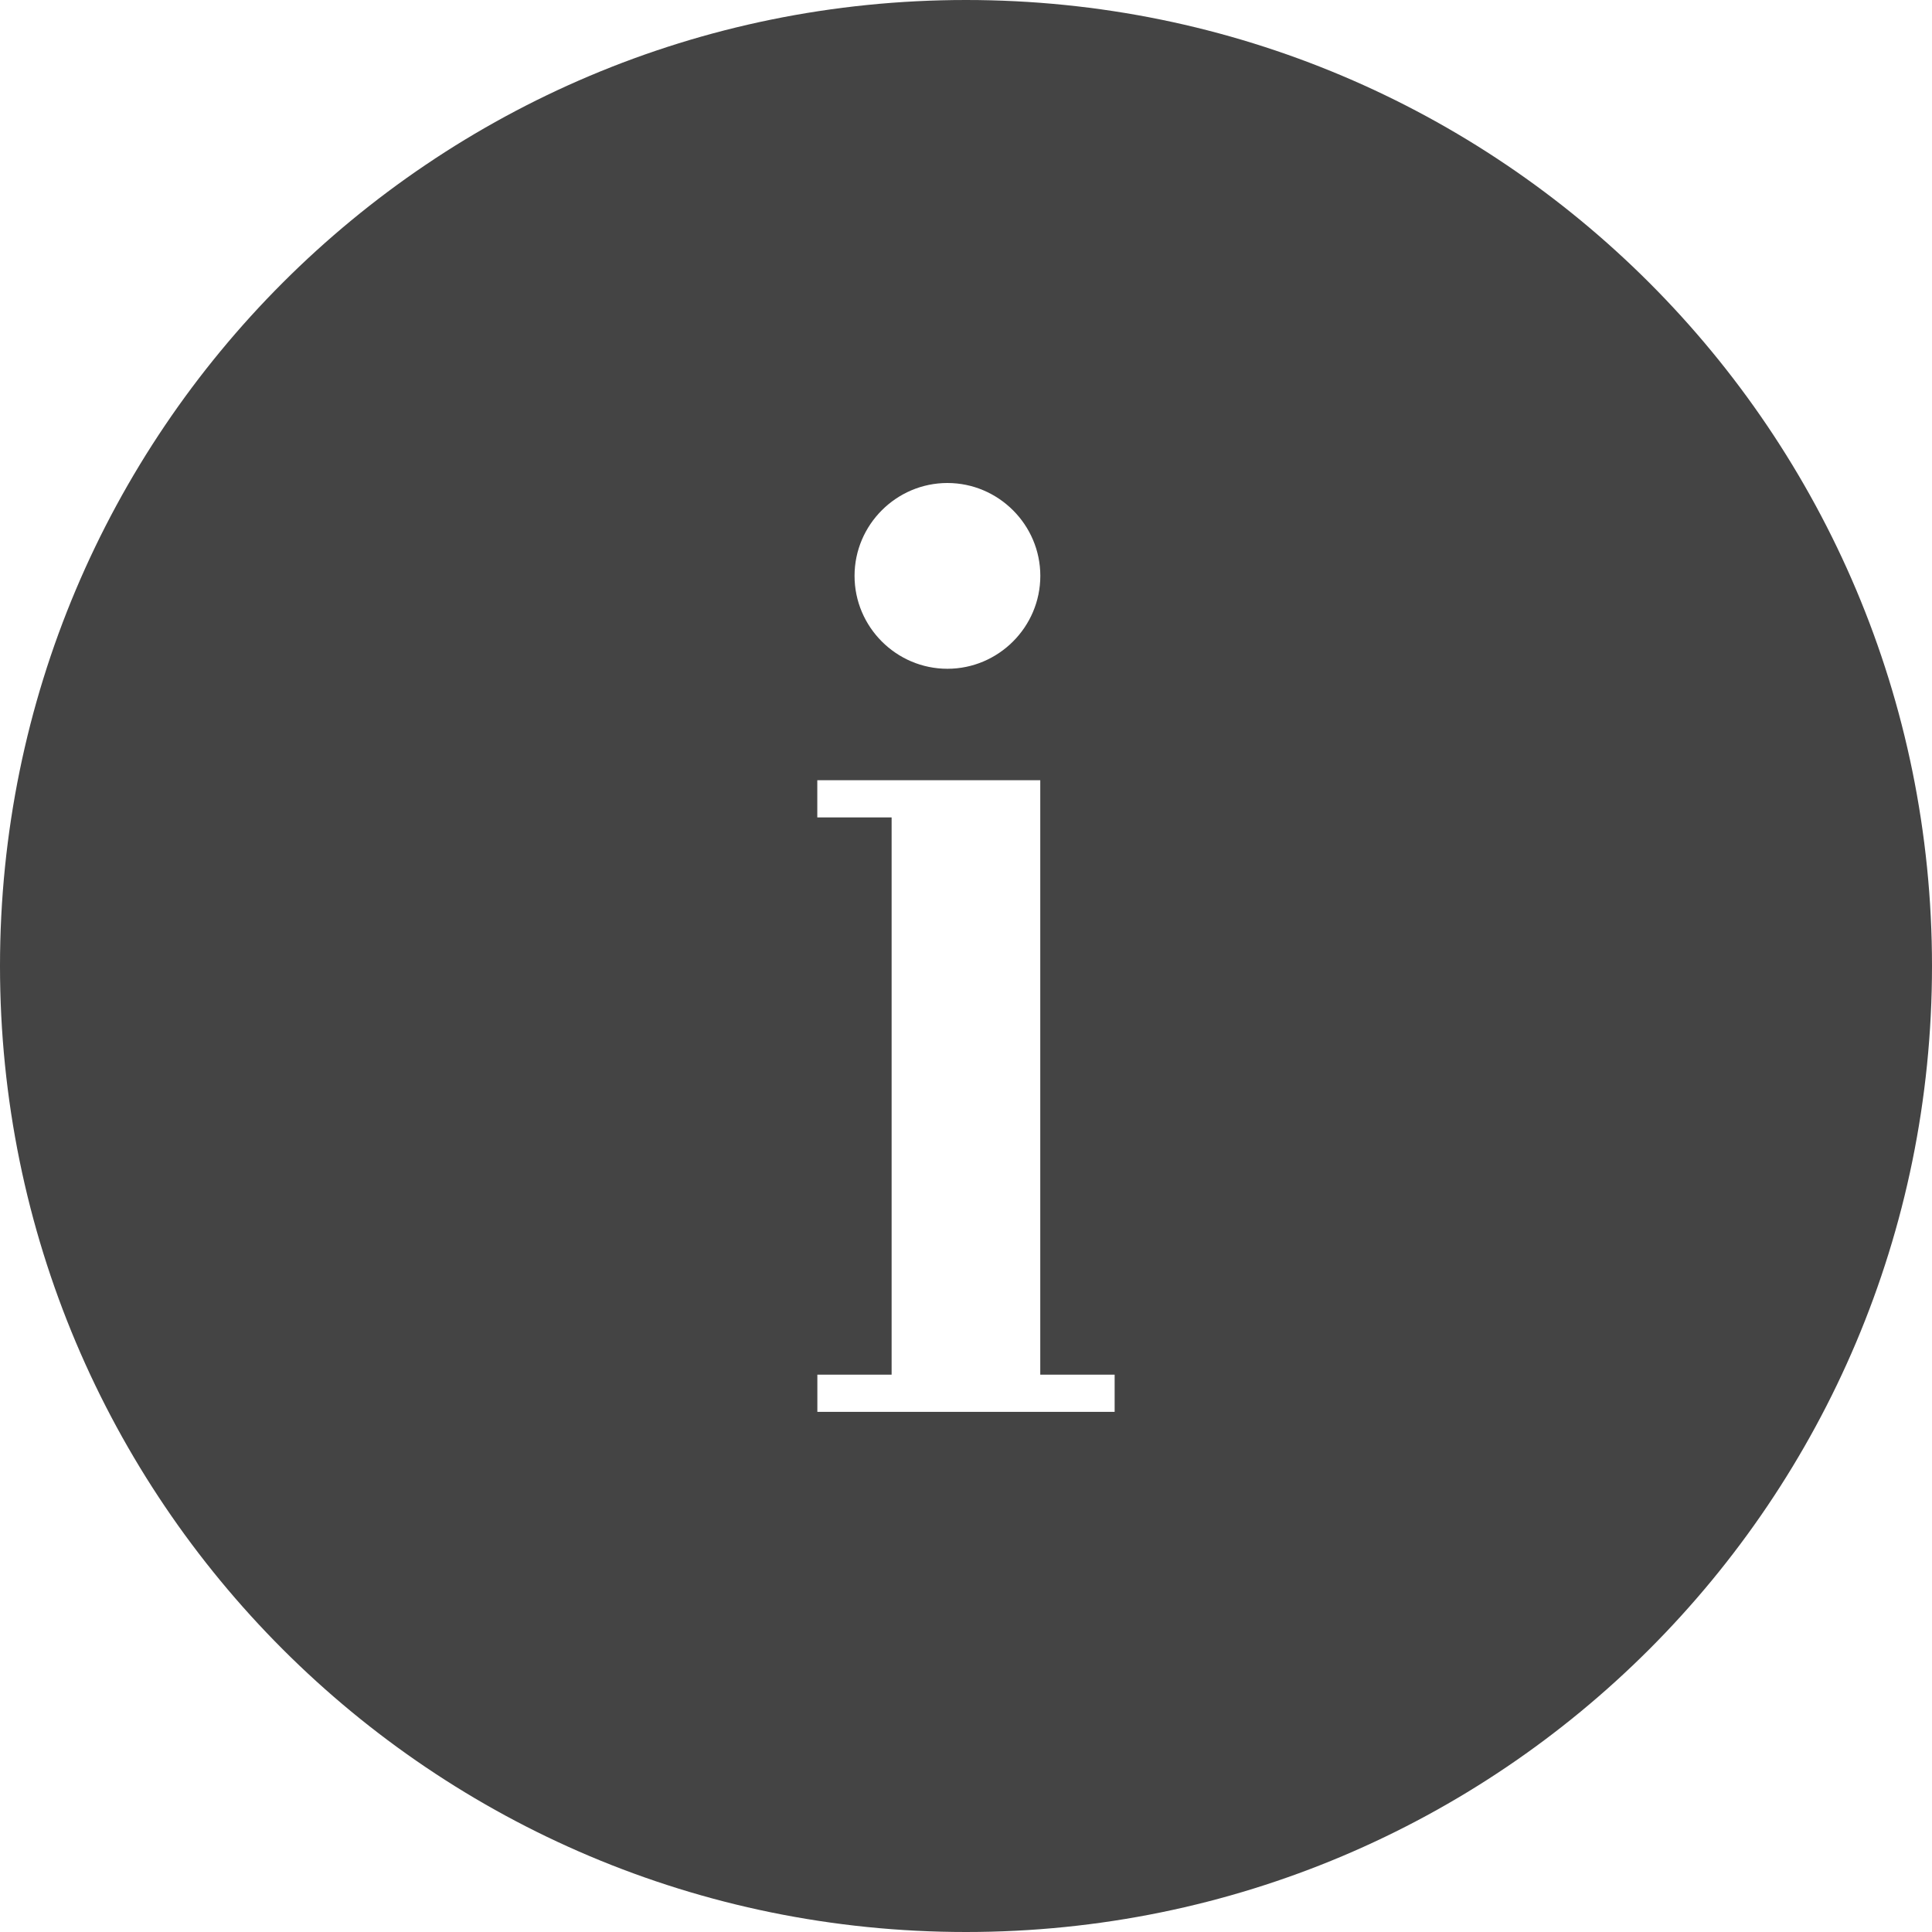
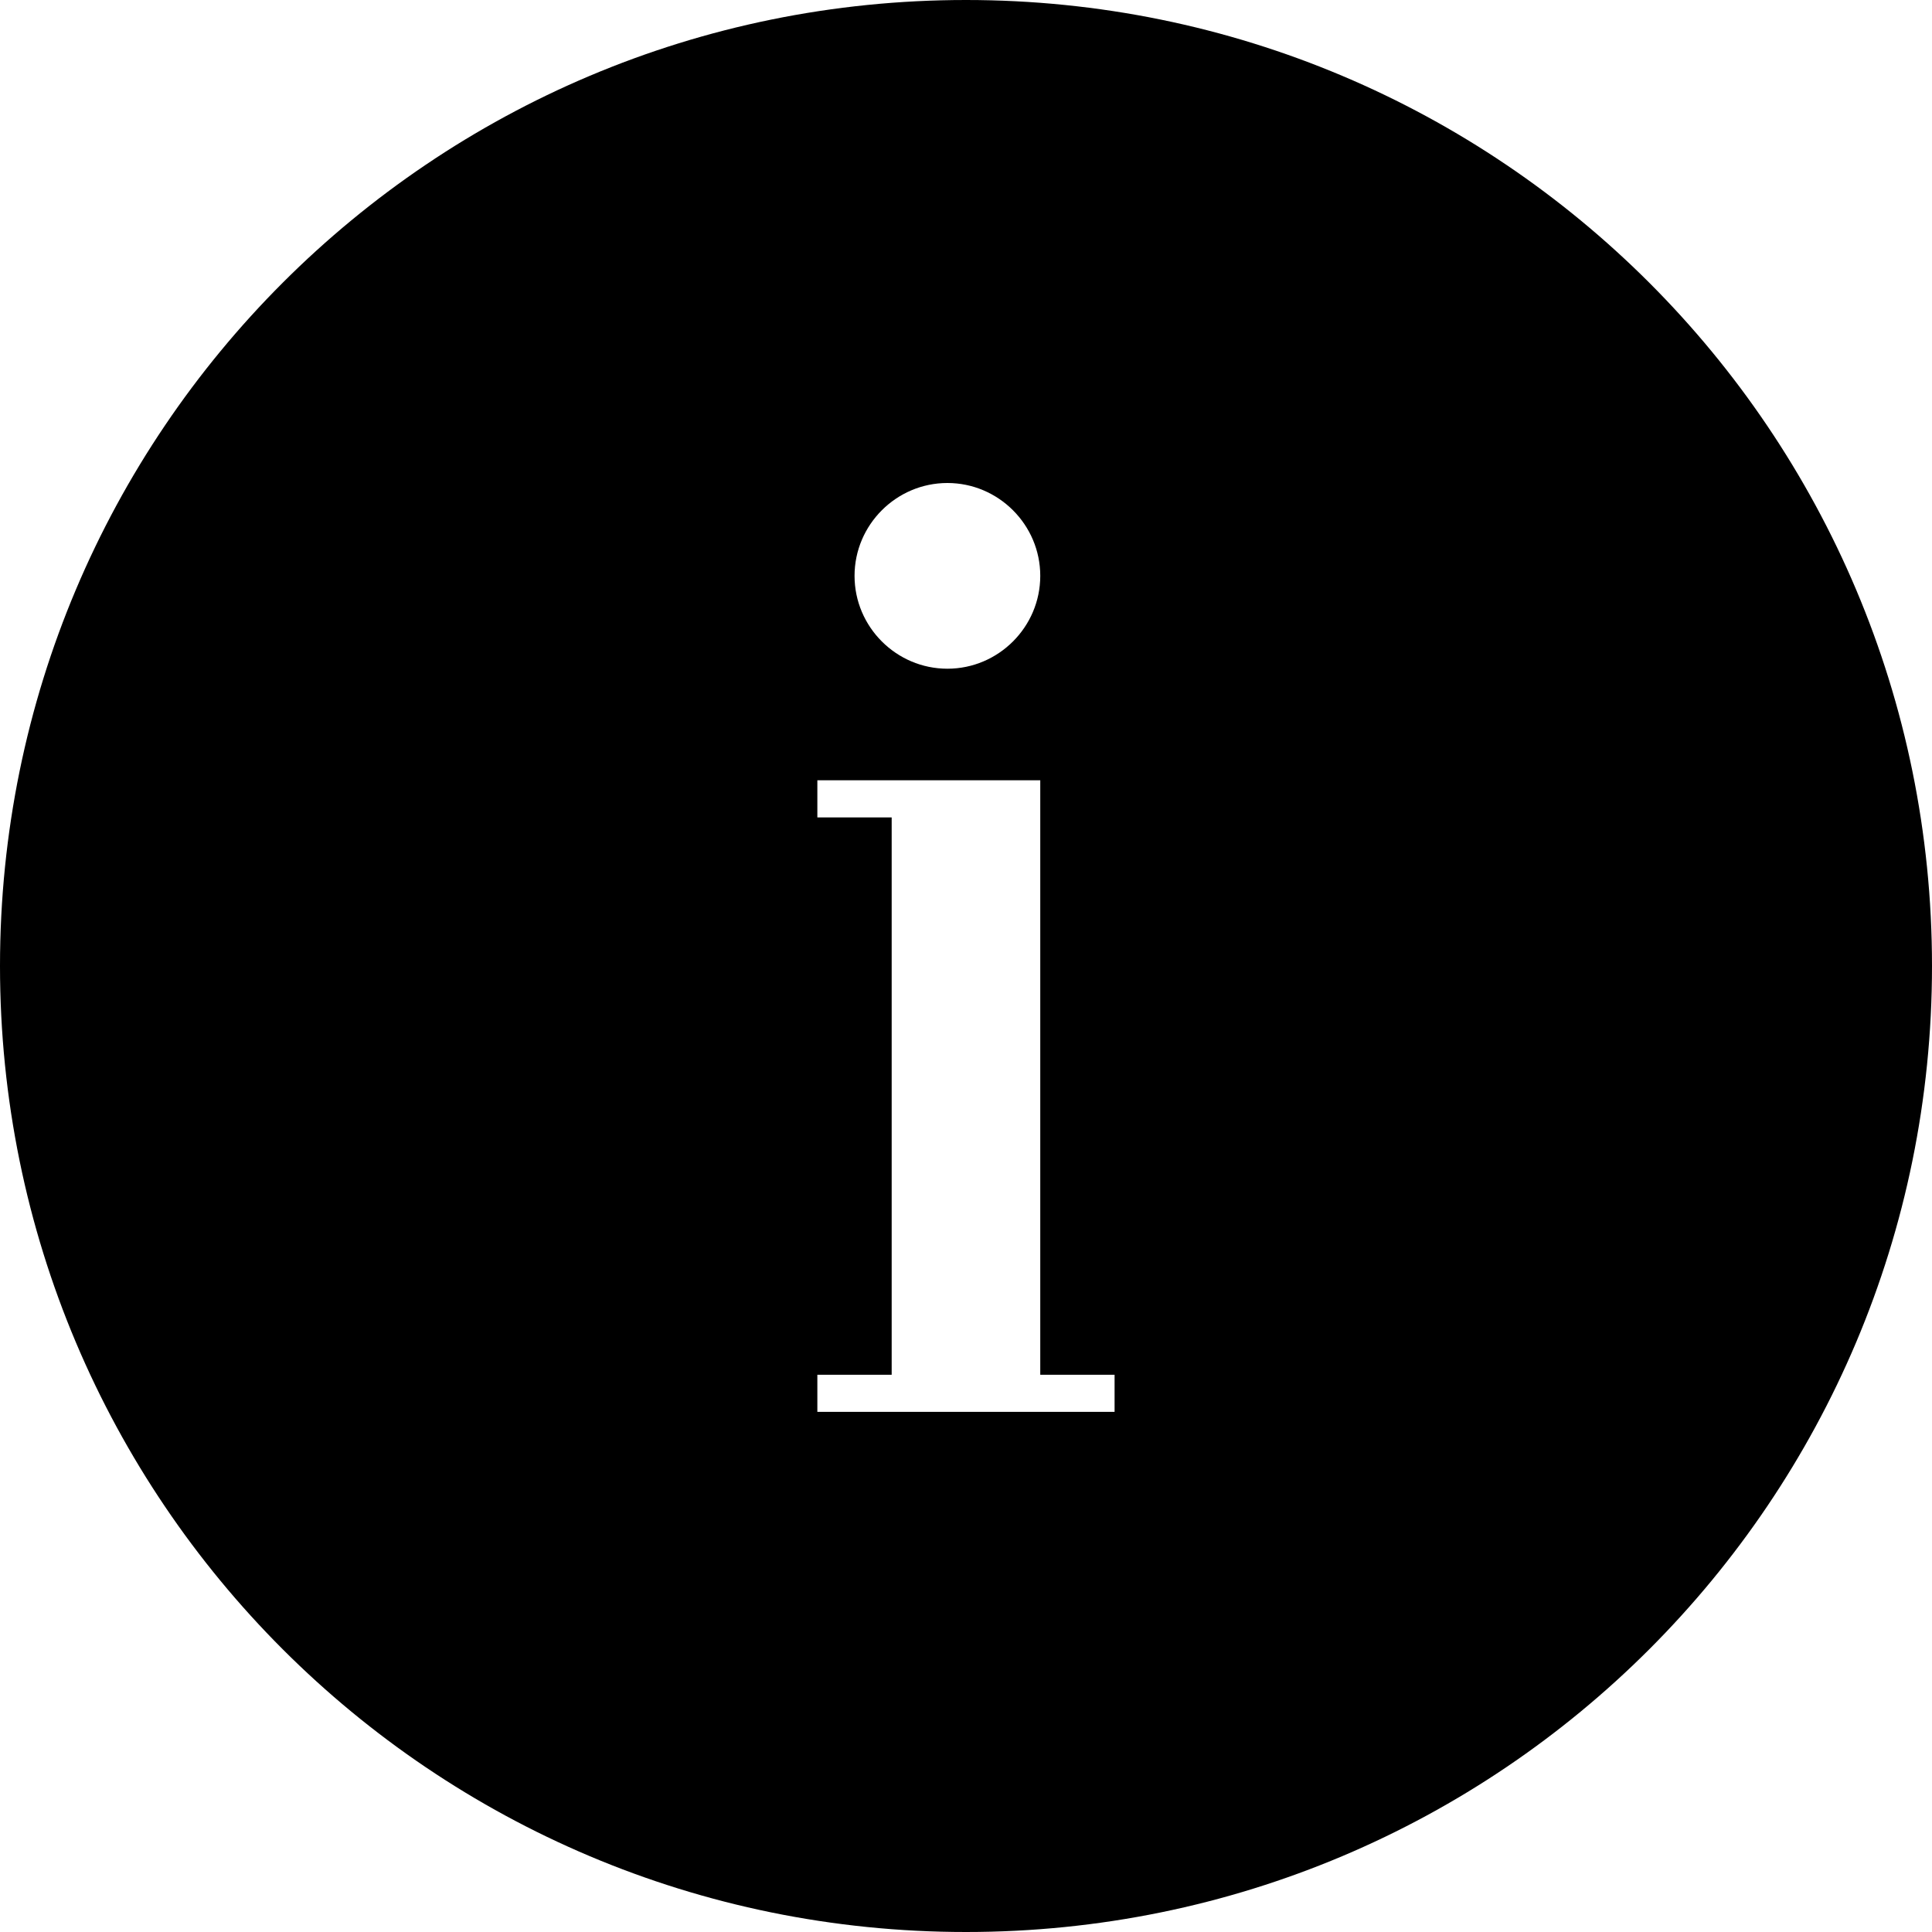
- <svg xmlns="http://www.w3.org/2000/svg" width="32" height="32" viewBox="0 0 32 32">
-   <g class="nc-icon-wrapper" fill="#444444">
-     <path d="M16 0c8.846 0 16 7.154 16 16s-7.154 16-16 16S0 24.846 0 16 7.154 0 16 0zm-.308 8c-.846 0-1.538.692-1.538 1.538 0 .847.692 1.539 1.538 1.539.846 0 1.539-.692 1.539-1.539 0-.846-.693-1.538-1.539-1.538zm2.77 15.385v-.616H17.23v-9.846h-3.693v.616h1.231v9.23h-1.23v.616h4.923z" />
-   </g>
+ <svg xmlns="http://www.w3.org/2000/svg" fill="none" height="32" viewBox="0 0 32 32" width="32">
+   <path d="m16 0c8.846 0 16 7.154 16 16 0 8.846-7.154 16-16 16-8.846 0-16-7.154-16-16 0-8.846 7.154-16 16-16zm-.308 8c-.846 0-1.538.692-1.538 1.538 0 .846.692 1.538 1.538 1.538.846 0 1.538-.692 1.538-1.538 0-.846-.692-1.538-1.538-1.538zm2.769 15.385v-.615h-1.231v-9.846h-3.692v.615h1.231v9.231h-1.231v.615z" fill="#000" />
</svg>
